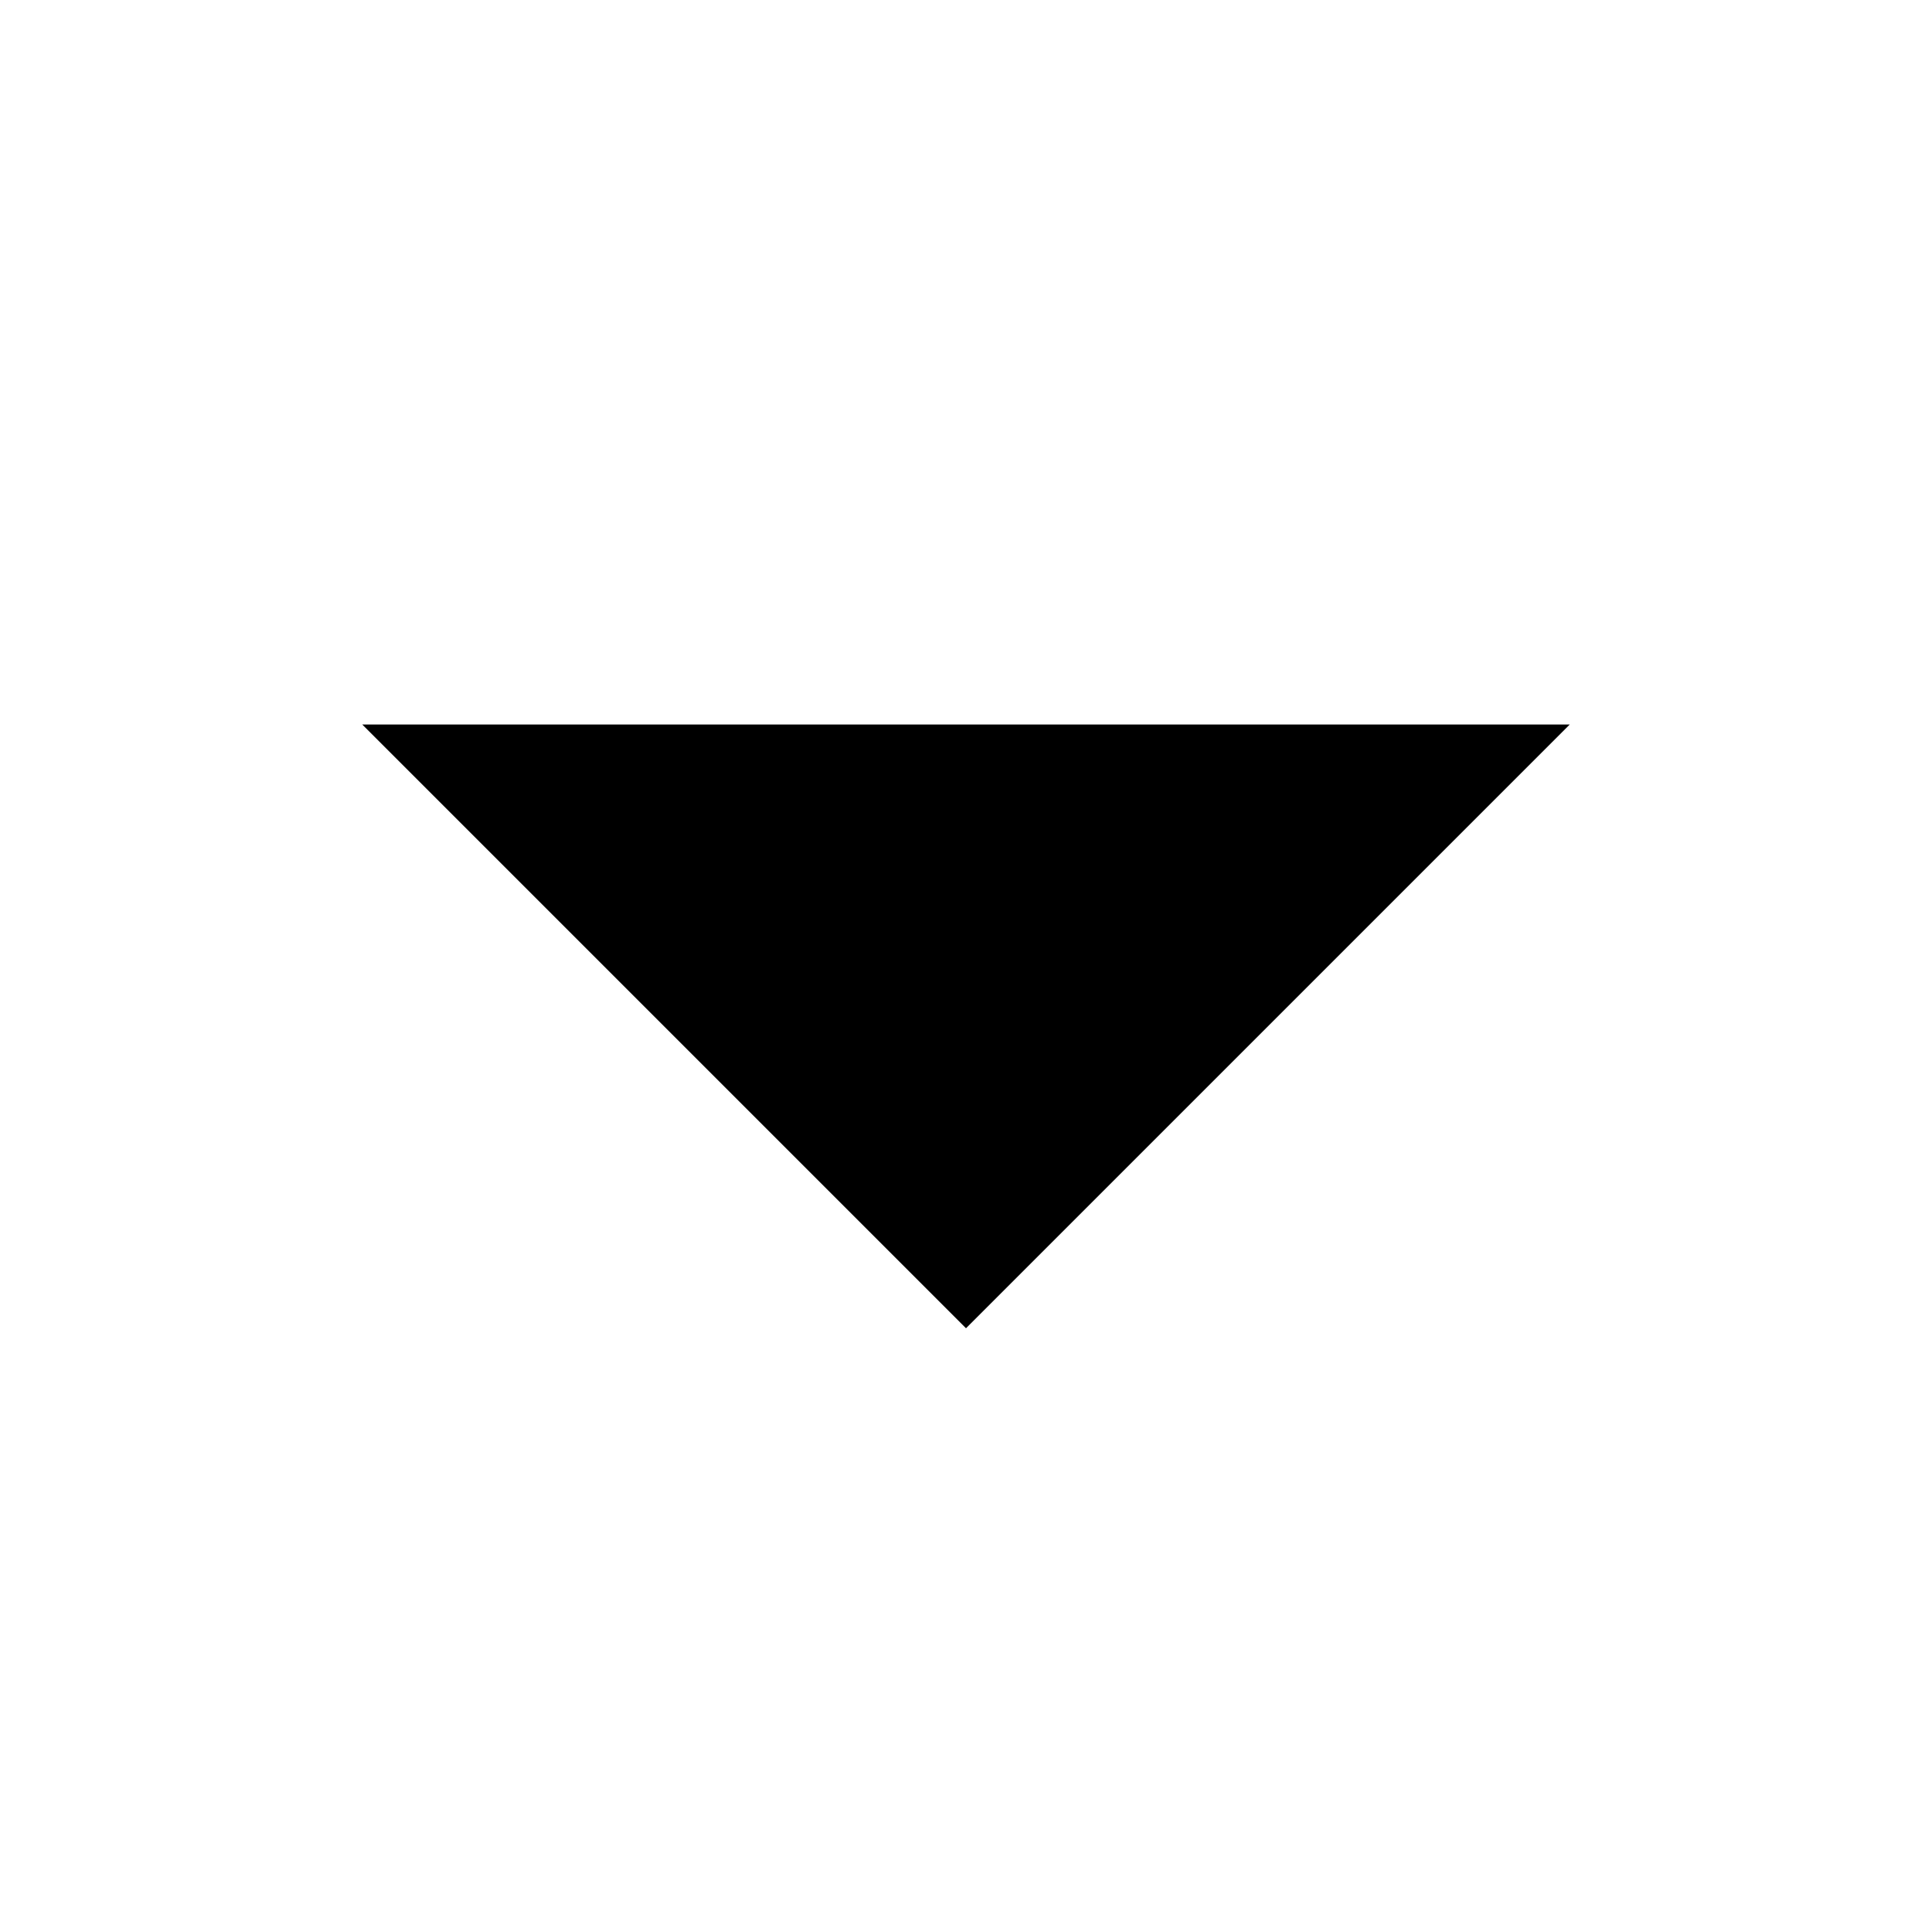
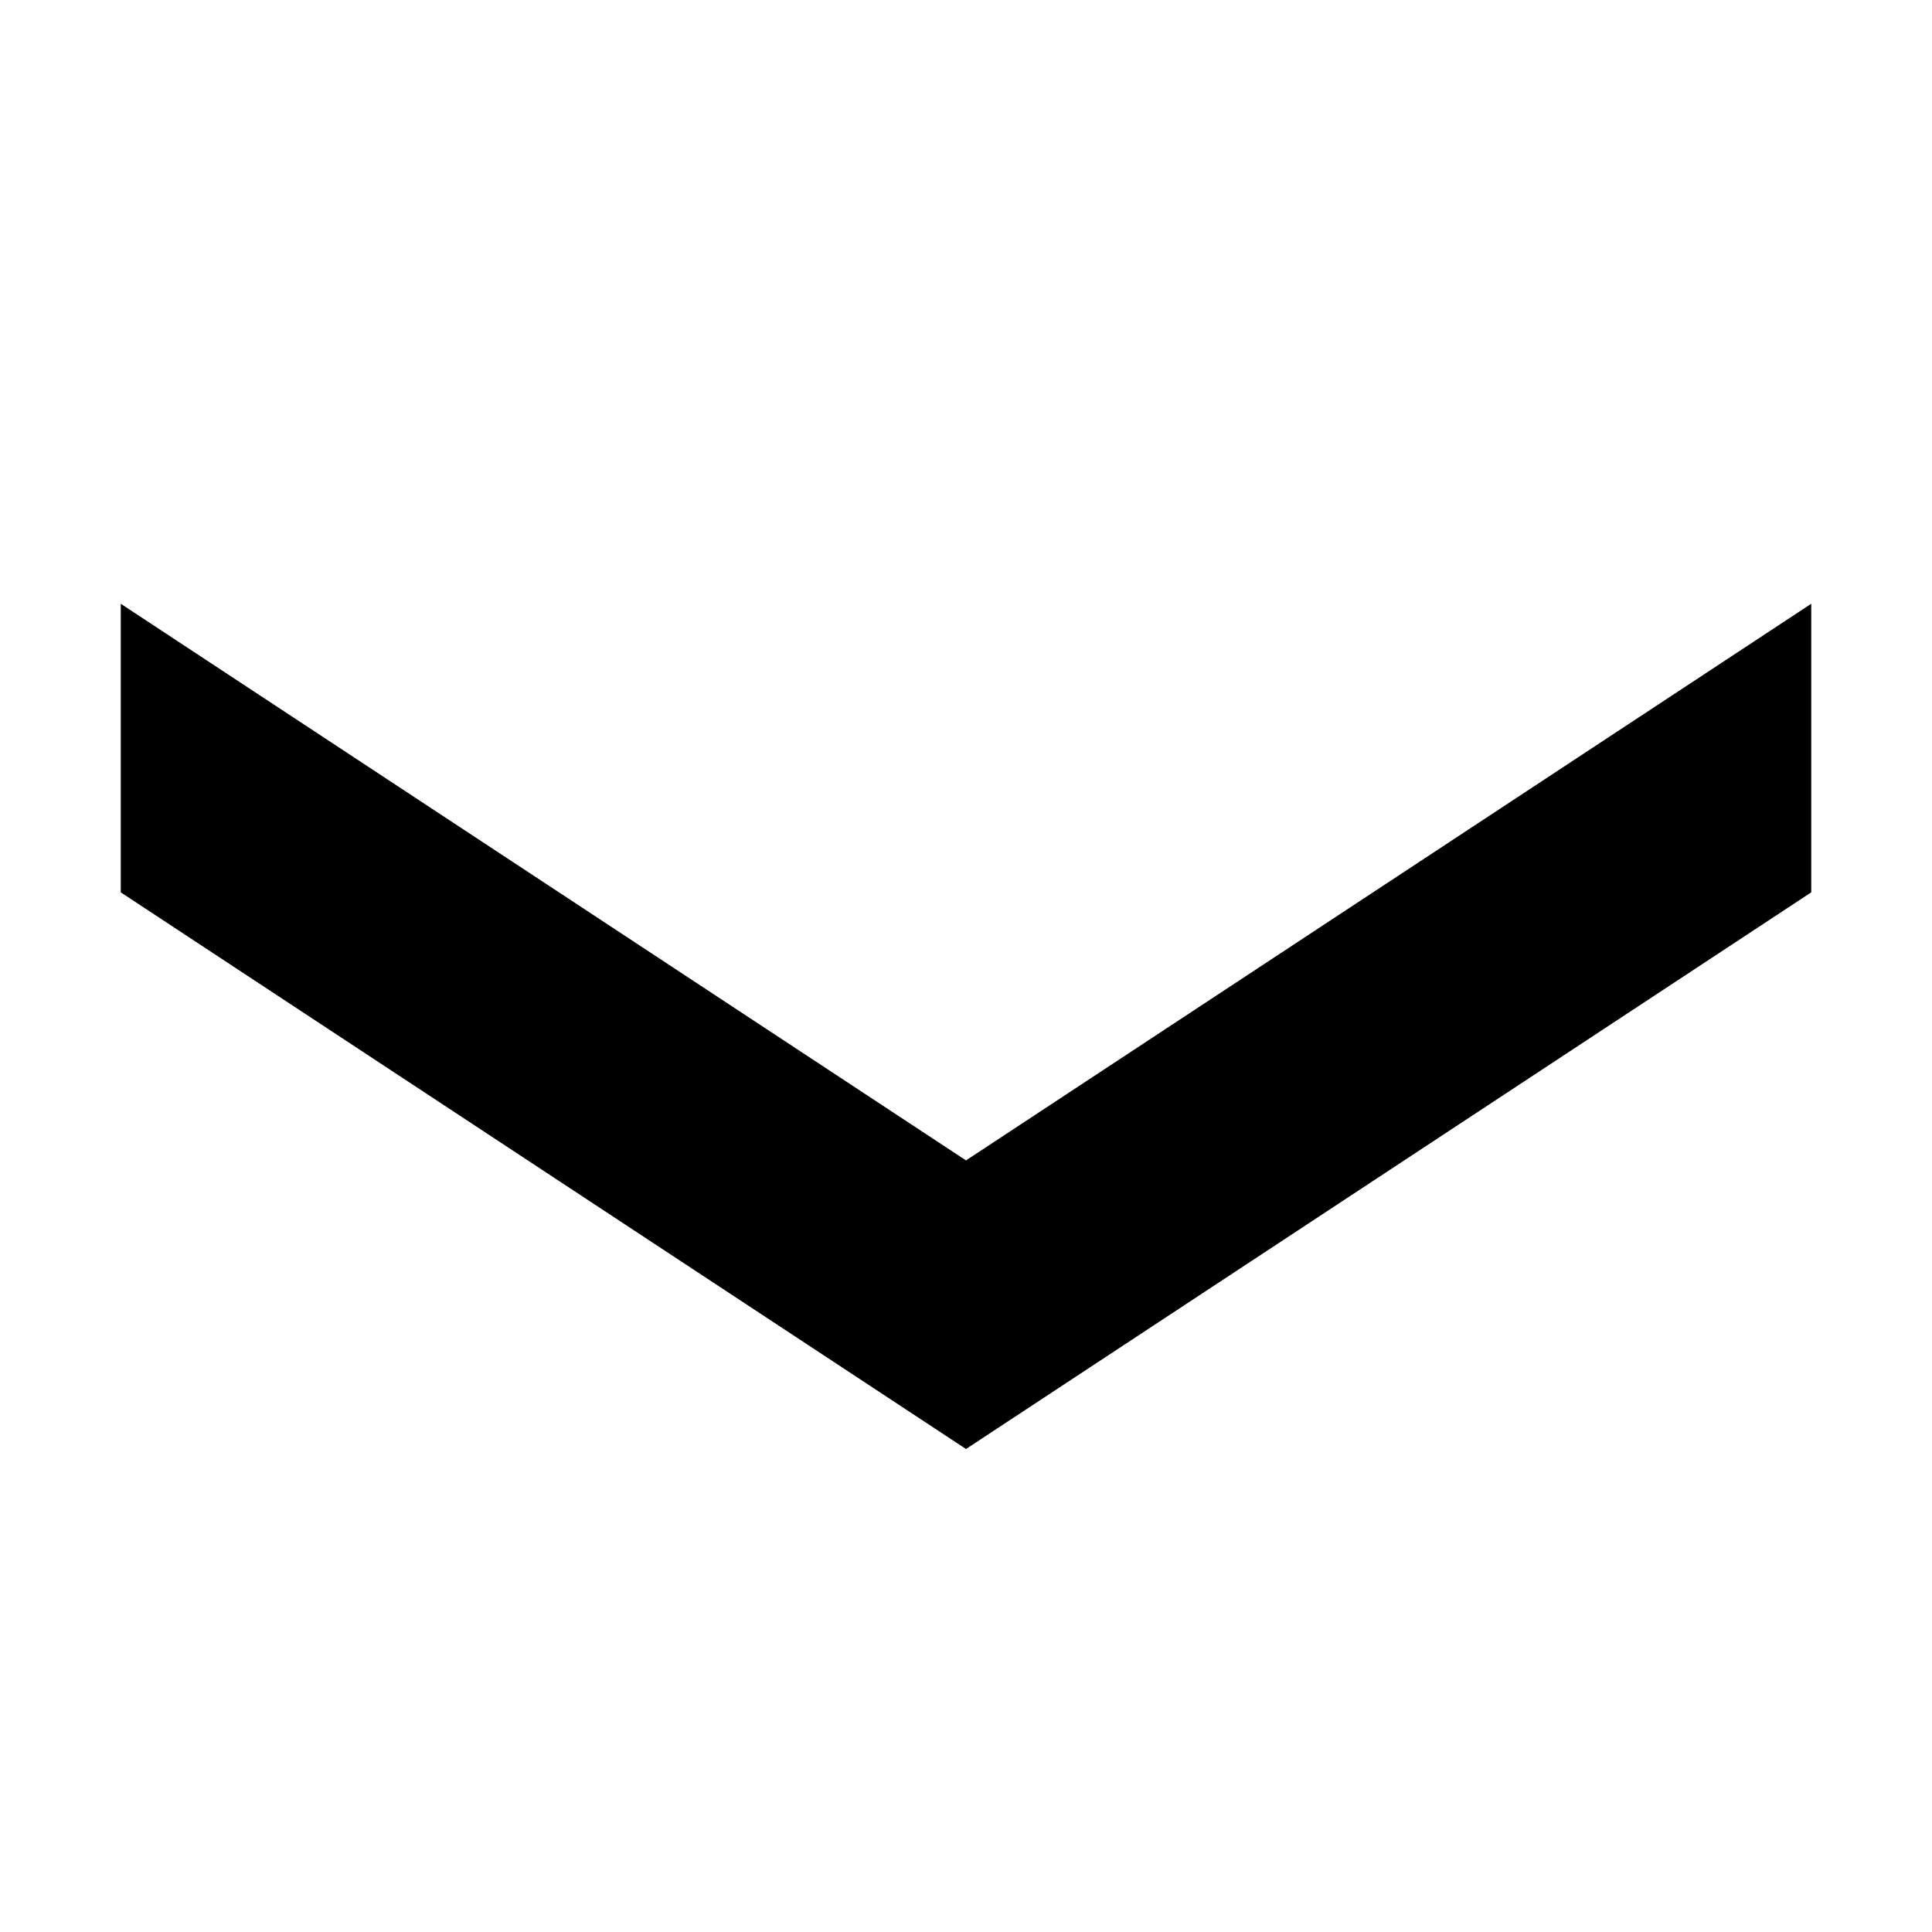
- <svg xmlns="http://www.w3.org/2000/svg" viewBox="0 0 16 16" id="caret-small" aria-hidden="true" role="none" data-supported-dps="16x16" fill="currentColor">
-   <path d="M8 11L3 6h10z" fill-rule="evenodd" />
+ <svg xmlns="http://www.w3.org/2000/svg" viewBox="0 0 16 16" id="chevron-down-small" aria-hidden="true" role="none" data-supported-dps="16x16" fill="currentColor">
+   <path d="M1 5l7 4.61L15 5v2.39L8 12 1 7.39z" />
</svg>
